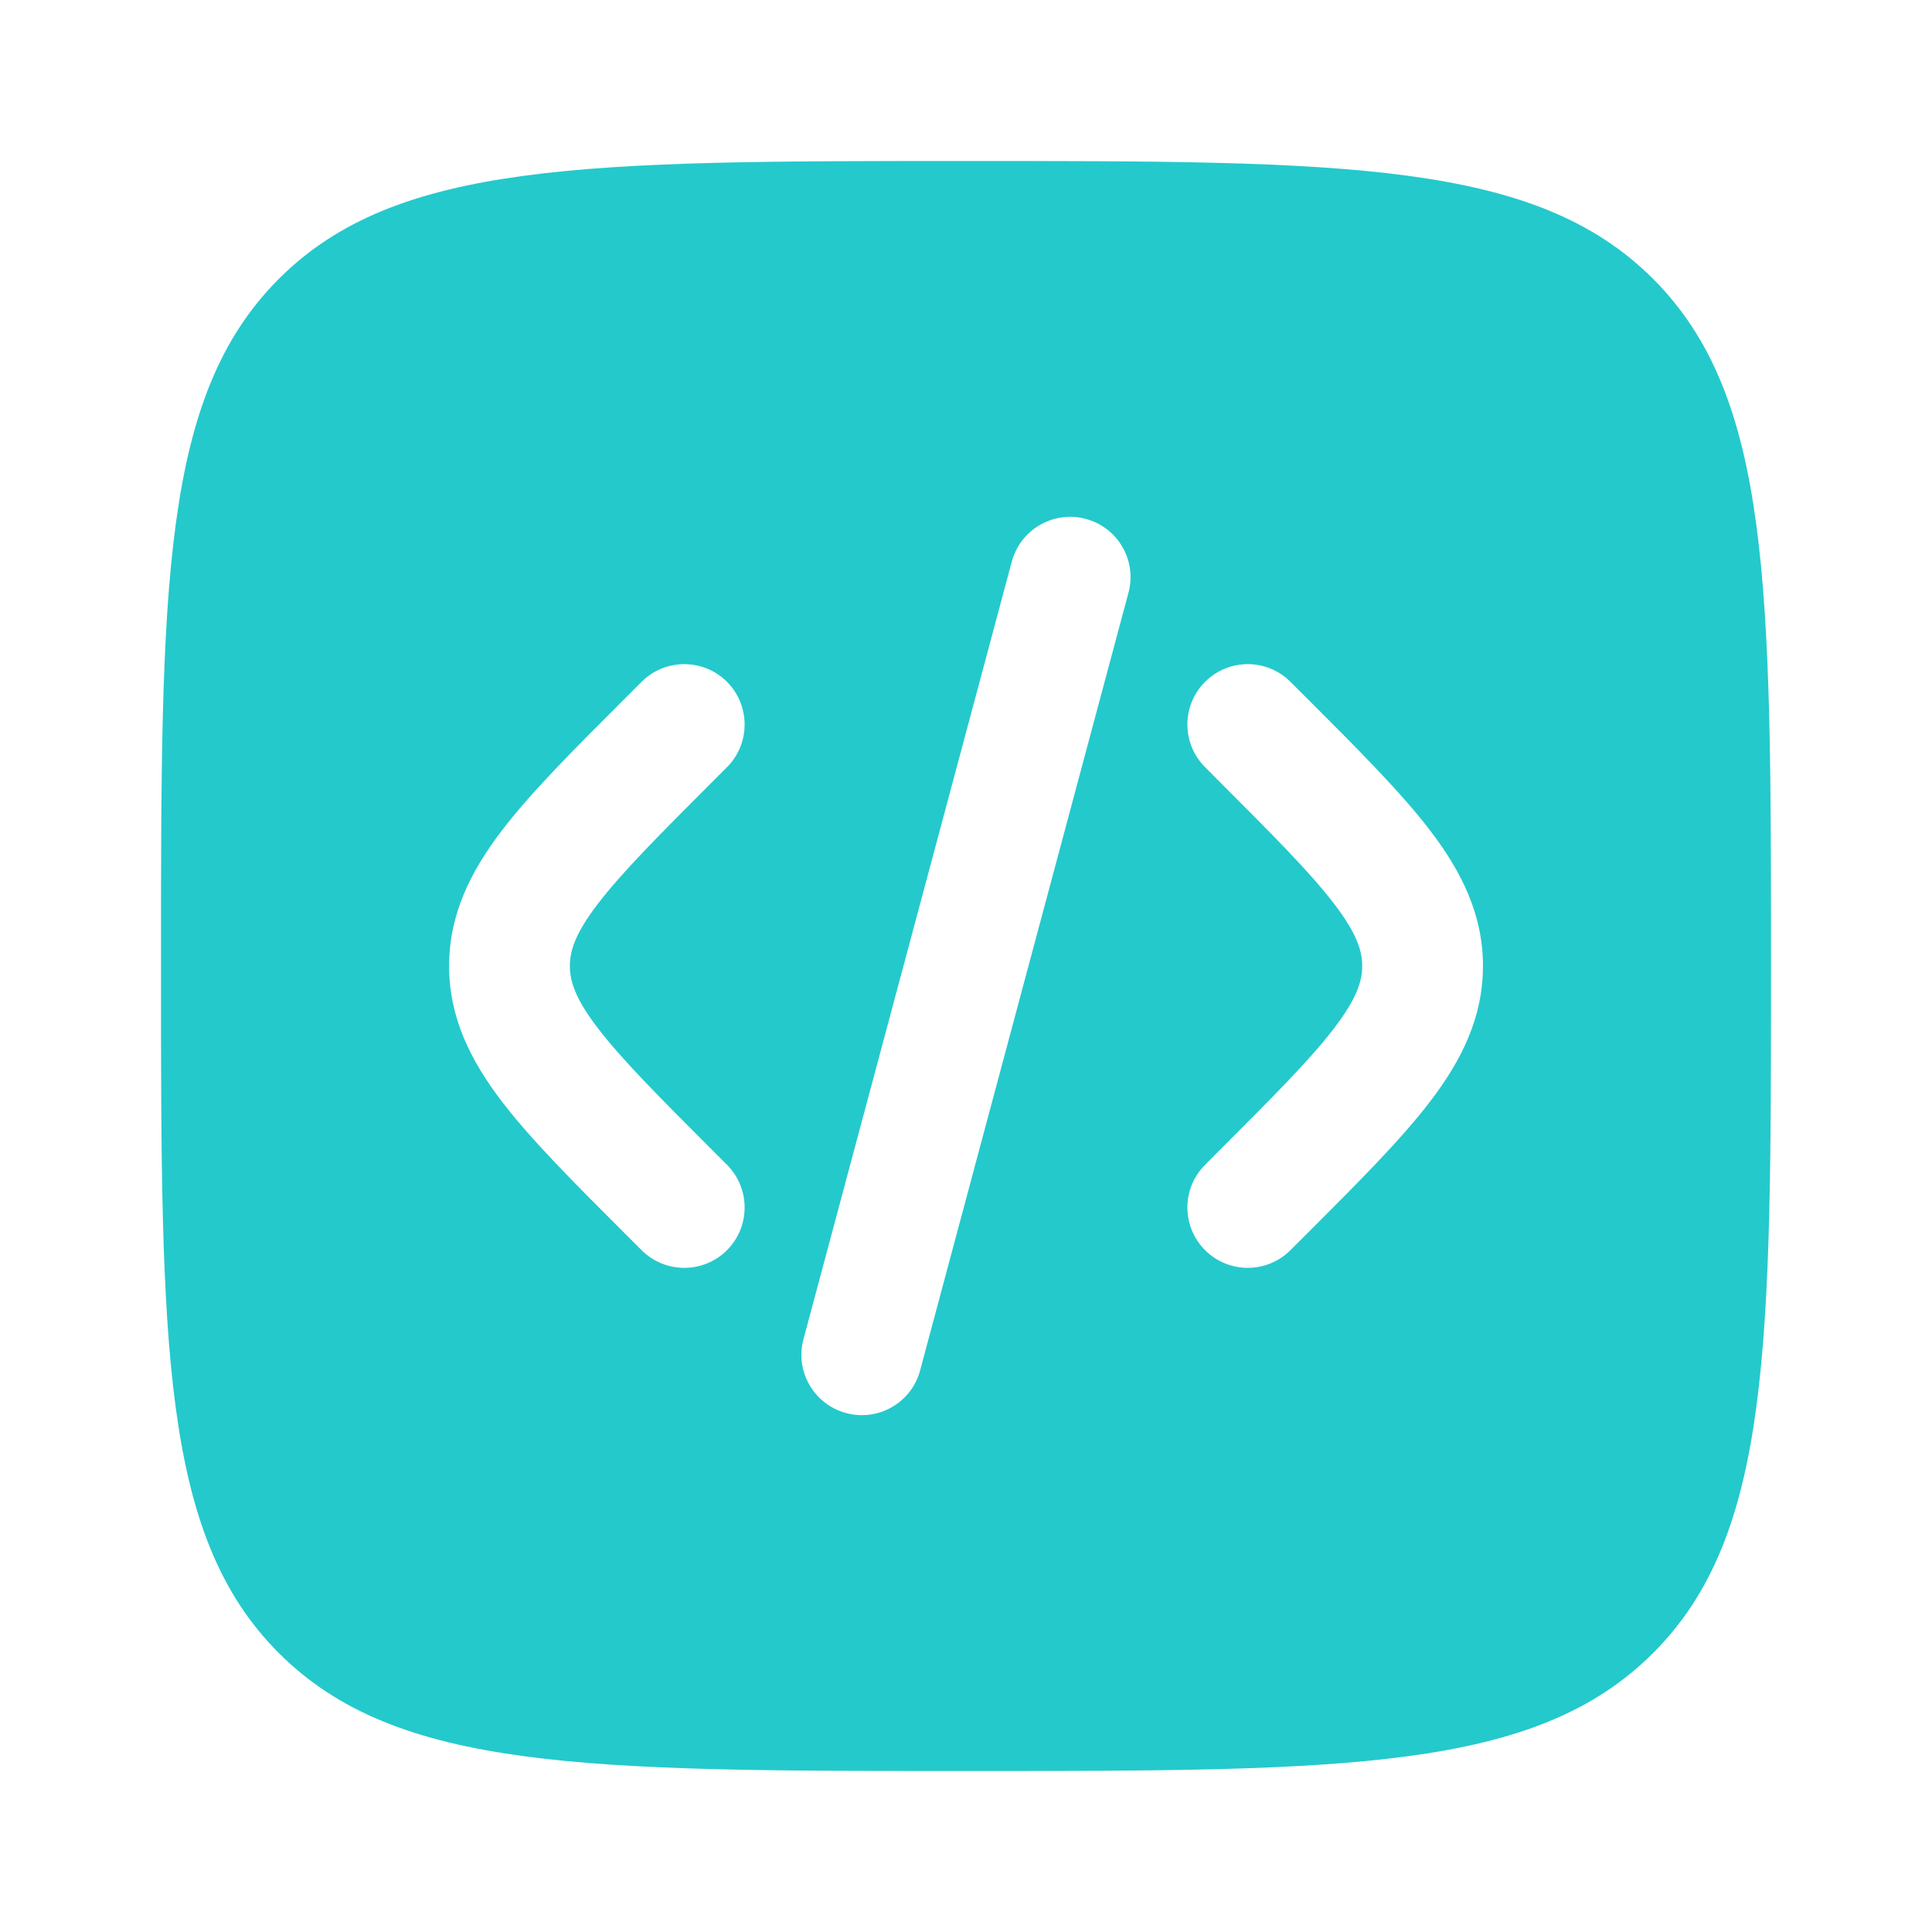
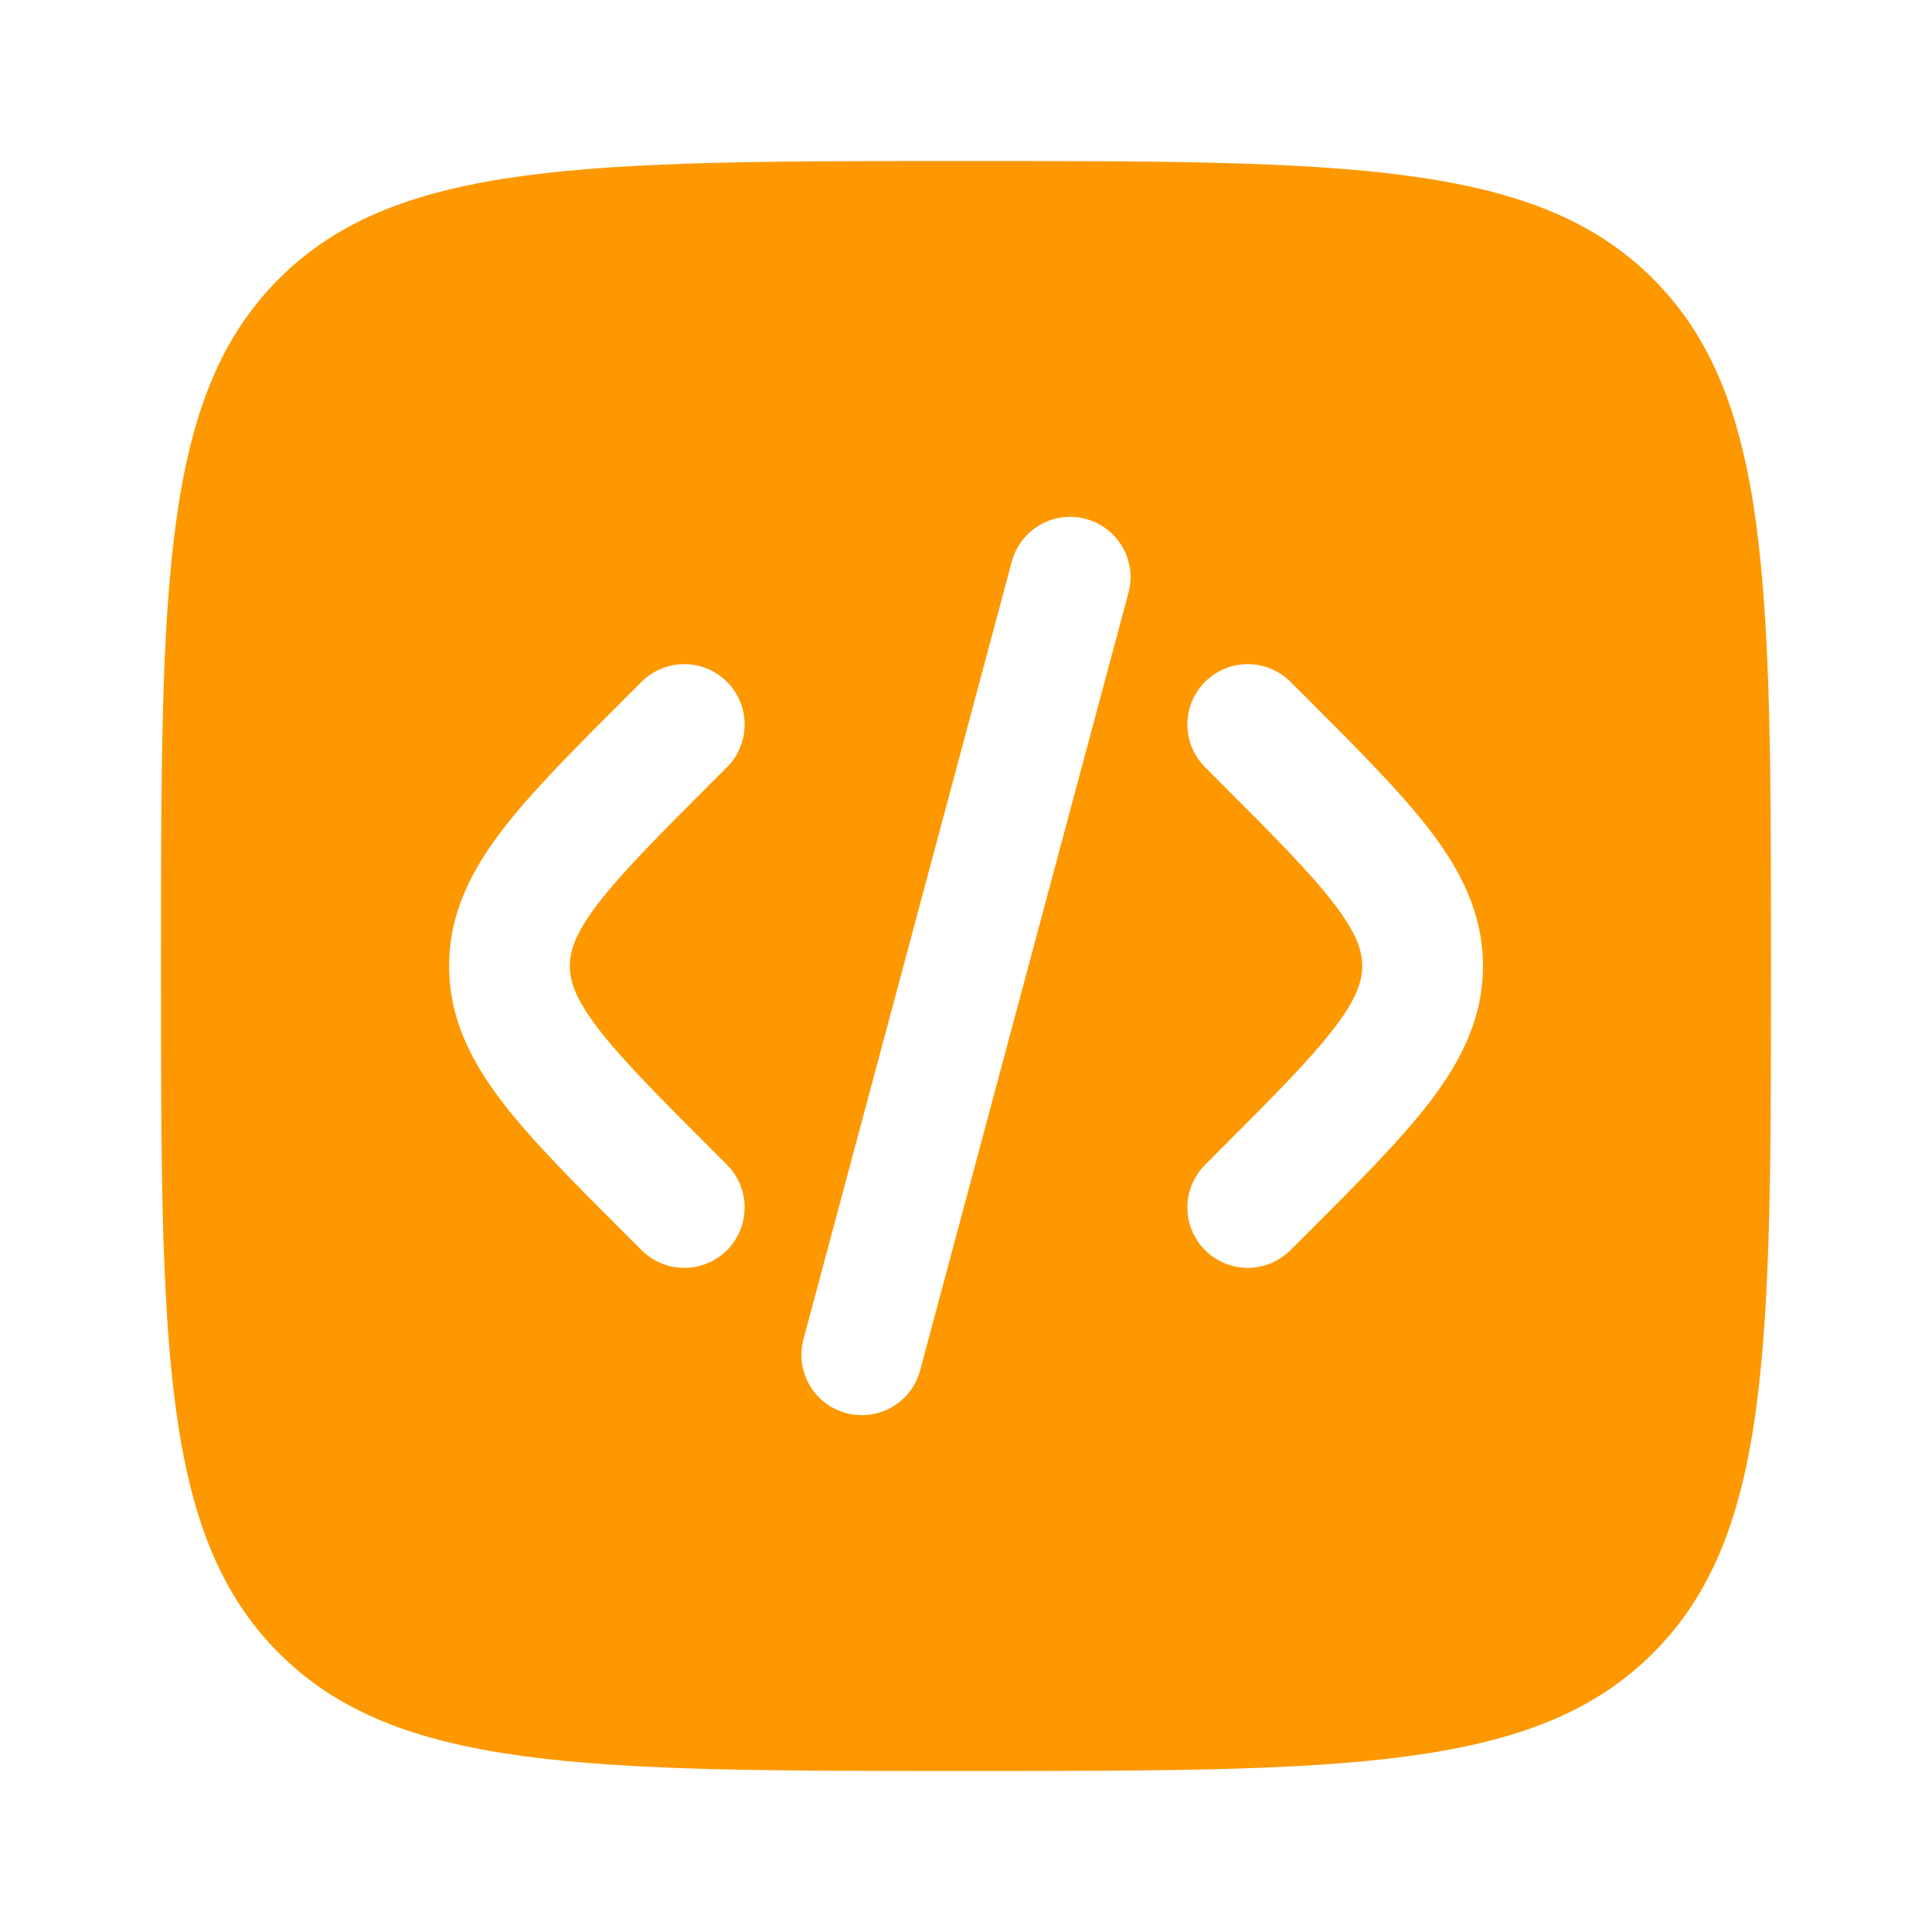
<svg xmlns="http://www.w3.org/2000/svg" viewBox="0 0 24 24" fill="none">
  <g id="SVGRepo_bgCarrier" stroke-width="0" />
  <g id="SVGRepo_tracerCarrier" stroke-linecap="round" stroke-linejoin="round" />
  <g id="SVGRepo_iconCarrier">
-     <path fill-rule="evenodd" clip-rule="evenodd" d="M3.464 3.464C2 4.929 2 7.286 2 12C2 16.714 2 19.071 3.464 20.535C4.929 22 7.286 22 12 22C16.714 22 19.071 22 20.535 20.535C22 19.071 22 16.714 22 12C22 7.286 22 4.929 20.535 3.464C19.071 2 16.714 2 12 2C7.286 2 4.929 2 3.464 3.464ZM13.488 6.446C13.888 6.553 14.126 6.964 14.018 7.364L11.43 17.024C11.323 17.424 10.912 17.661 10.512 17.554C10.111 17.447 9.874 17.036 9.981 16.636L12.569 6.976C12.677 6.576 13.088 6.339 13.488 6.446ZM14.97 8.47C15.263 8.177 15.737 8.177 16.03 8.47L16.239 8.678C16.874 9.313 17.404 9.843 17.768 10.32C18.152 10.824 18.422 11.356 18.422 12C18.422 12.644 18.152 13.176 17.768 13.68C17.404 14.157 16.874 14.687 16.239 15.322L16.03 15.53C15.737 15.823 15.263 15.823 14.97 15.53C14.677 15.237 14.677 14.763 14.97 14.47L15.141 14.298C15.823 13.616 16.28 13.157 16.575 12.77C16.858 12.4 16.922 12.184 16.922 12C16.922 11.816 16.858 11.6 16.575 11.23C16.28 10.843 15.823 10.384 15.141 9.702L14.97 9.53C14.677 9.237 14.677 8.763 14.97 8.47ZM7.97 8.47C8.263 8.177 8.738 8.177 9.031 8.47C9.323 8.763 9.323 9.237 9.031 9.53L8.859 9.702C8.177 10.384 7.721 10.843 7.425 11.23C7.142 11.6 7.079 11.816 7.079 12C7.079 12.184 7.142 12.4 7.425 12.77C7.721 13.157 8.177 13.616 8.859 14.298L9.031 14.47C9.323 14.763 9.323 15.237 9.031 15.53C8.738 15.823 8.263 15.823 7.97 15.53L7.762 15.322C7.126 14.687 6.596 14.157 6.232 13.68C5.848 13.176 5.579 12.644 5.579 12C5.579 11.356 5.848 10.824 6.232 10.32C6.596 9.843 7.126 9.313 7.762 8.678L7.97 8.47Z" fill="#24c9cc" />
+     <path fill-rule="evenodd" clip-rule="evenodd" d="M3.464 3.464C2 4.929 2 7.286 2 12C2 16.714 2 19.071 3.464 20.535C4.929 22 7.286 22 12 22C16.714 22 19.071 22 20.535 20.535C22 19.071 22 16.714 22 12C22 7.286 22 4.929 20.535 3.464C19.071 2 16.714 2 12 2C7.286 2 4.929 2 3.464 3.464ZM13.488 6.446C13.888 6.553 14.126 6.964 14.018 7.364L11.43 17.024C11.323 17.424 10.912 17.661 10.512 17.554C10.111 17.447 9.874 17.036 9.981 16.636L12.569 6.976C12.677 6.576 13.088 6.339 13.488 6.446ZM14.97 8.47C15.263 8.177 15.737 8.177 16.03 8.47L16.239 8.678C16.874 9.313 17.404 9.843 17.768 10.32C18.152 10.824 18.422 11.356 18.422 12C18.422 12.644 18.152 13.176 17.768 13.68C17.404 14.157 16.874 14.687 16.239 15.322L16.03 15.53C15.737 15.823 15.263 15.823 14.97 15.53C14.677 15.237 14.677 14.763 14.97 14.47L15.141 14.298C15.823 13.616 16.28 13.157 16.575 12.77C16.858 12.4 16.922 12.184 16.922 12C16.922 11.816 16.858 11.6 16.575 11.23C16.28 10.843 15.823 10.384 15.141 9.702L14.97 9.53C14.677 9.237 14.677 8.763 14.97 8.47ZM7.97 8.47C8.263 8.177 8.738 8.177 9.031 8.47C9.323 8.763 9.323 9.237 9.031 9.53L8.859 9.702C8.177 10.384 7.721 10.843 7.425 11.23C7.142 11.6 7.079 11.816 7.079 12C7.079 12.184 7.142 12.4 7.425 12.77C7.721 13.157 8.177 13.616 8.859 14.298L9.031 14.47C9.323 14.763 9.323 15.237 9.031 15.53C8.738 15.823 8.263 15.823 7.97 15.53L7.762 15.322C7.126 14.687 6.596 14.157 6.232 13.68C5.848 13.176 5.579 12.644 5.579 12C5.579 11.356 5.848 10.824 6.232 10.32C6.596 9.843 7.126 9.313 7.762 8.678L7.97 8.47Z" fill="#fd9800" />
  </g>
</svg>
